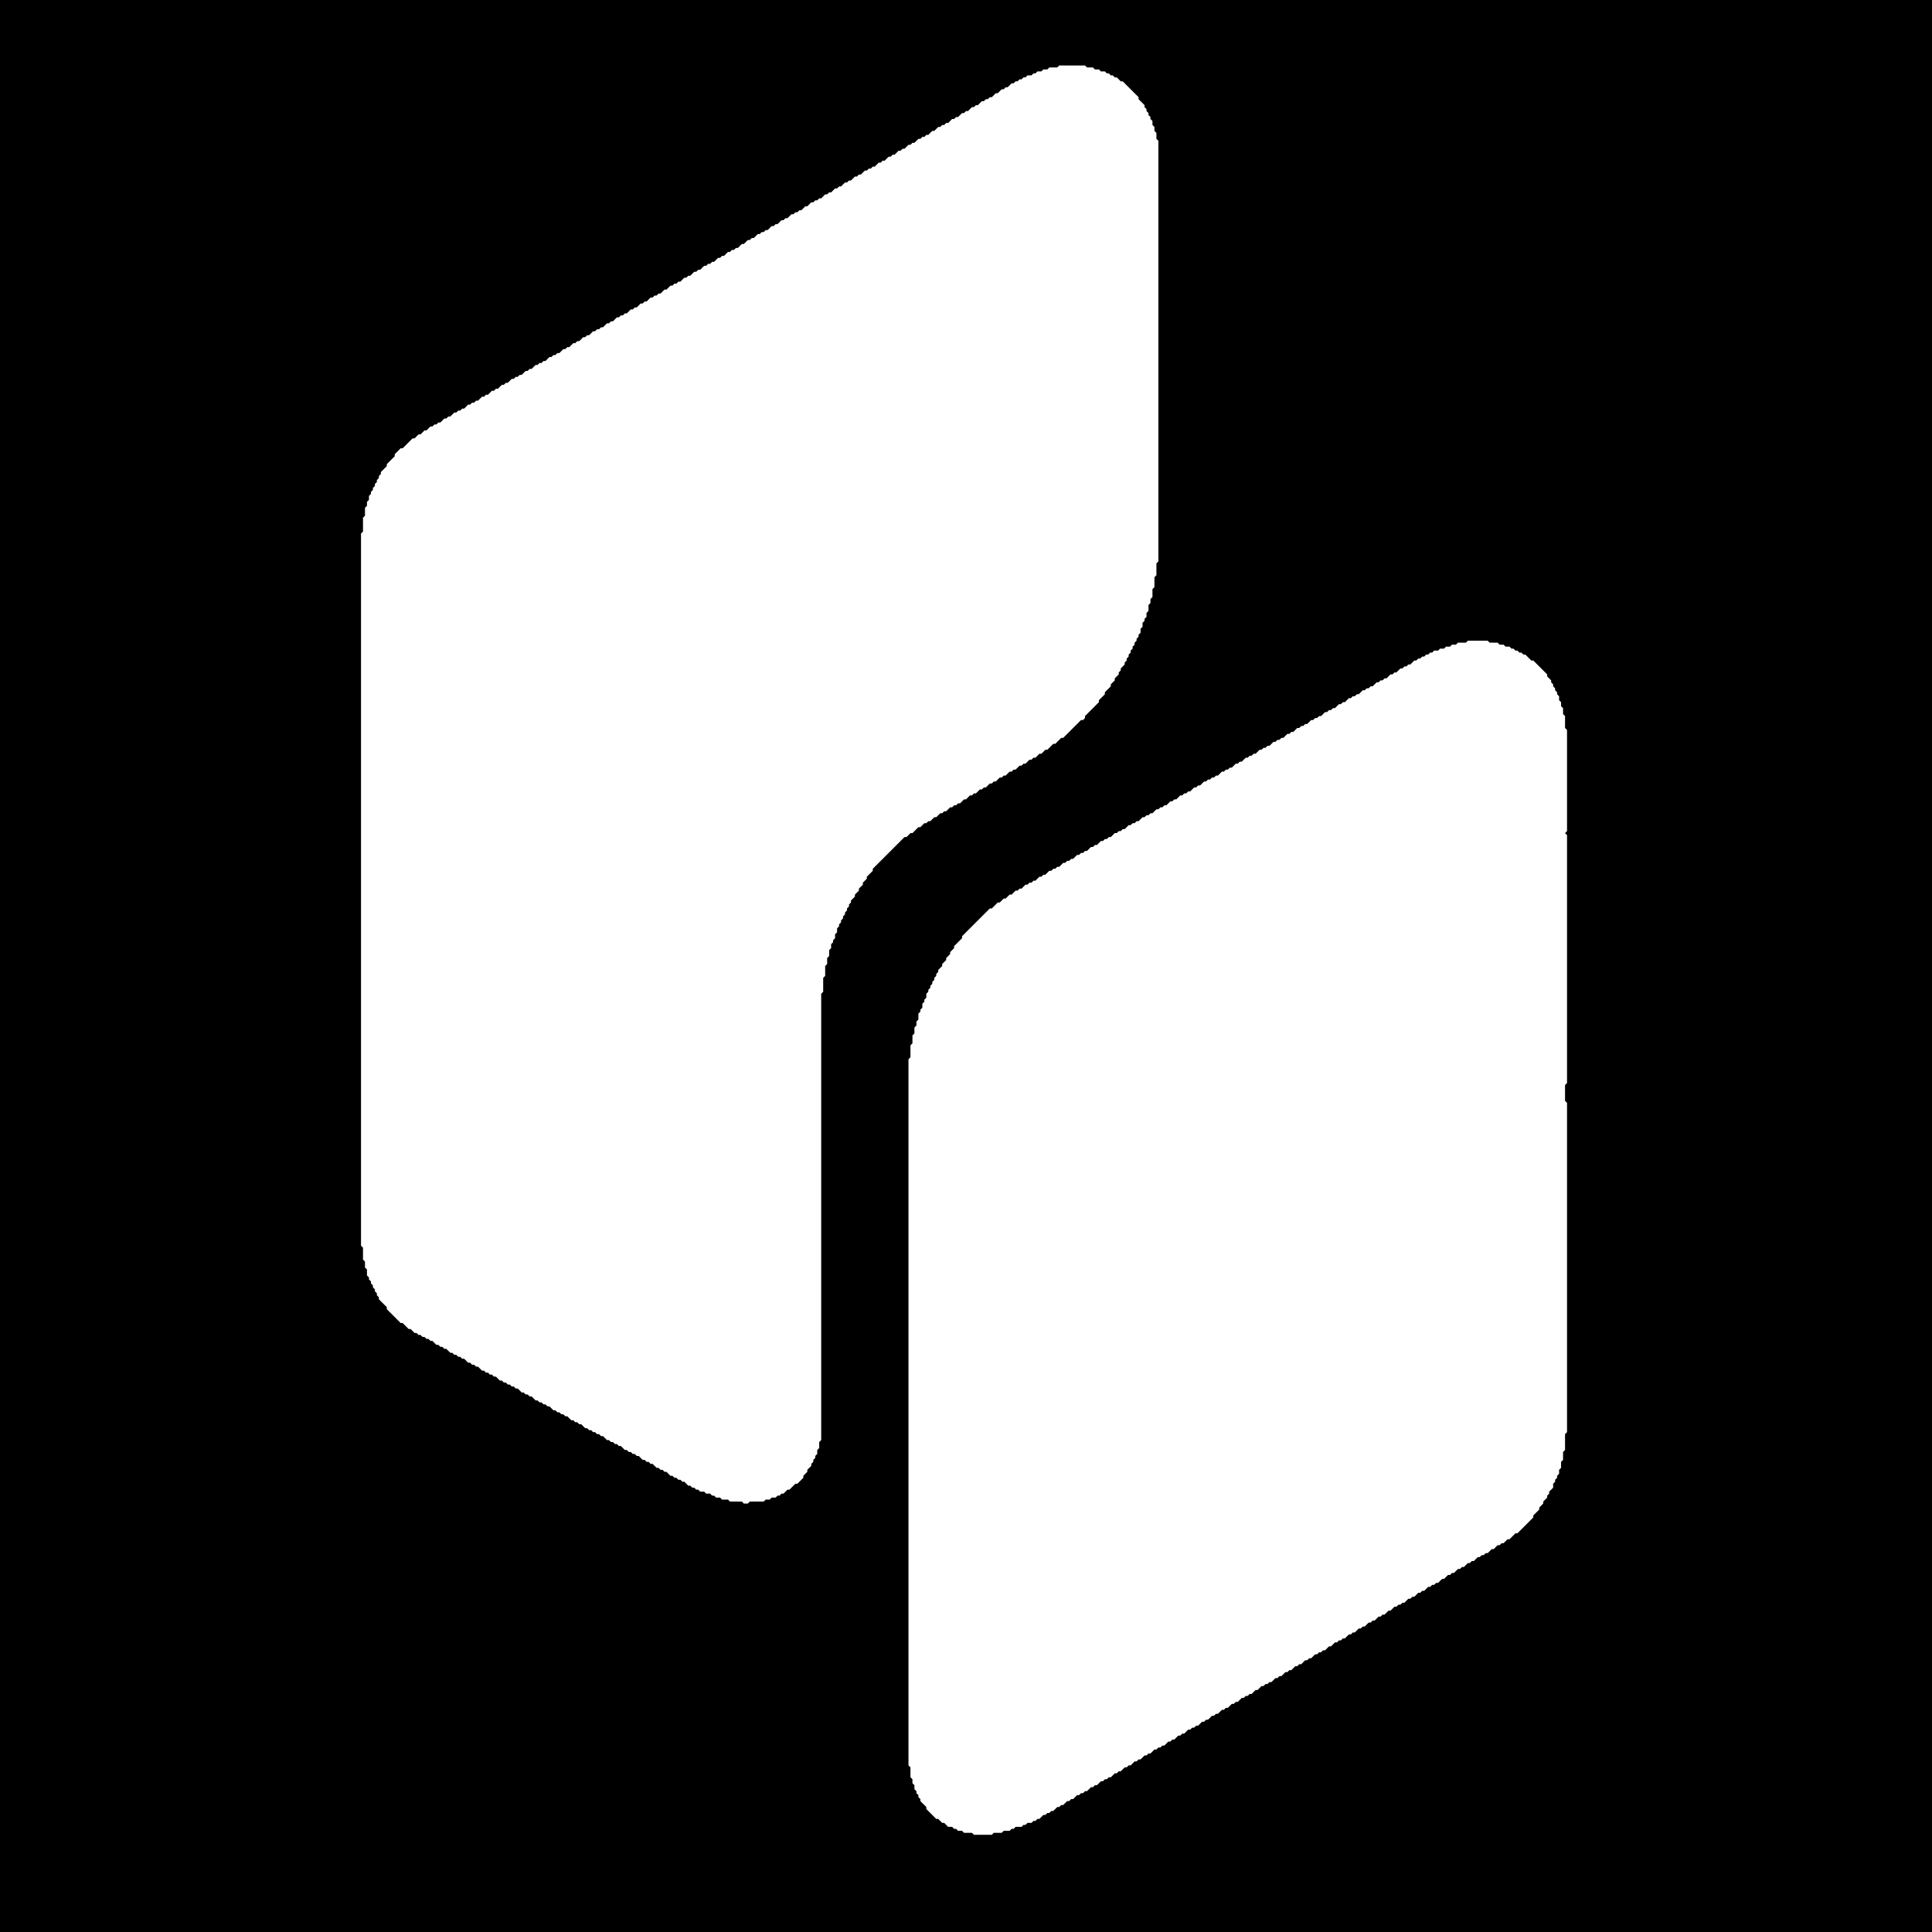
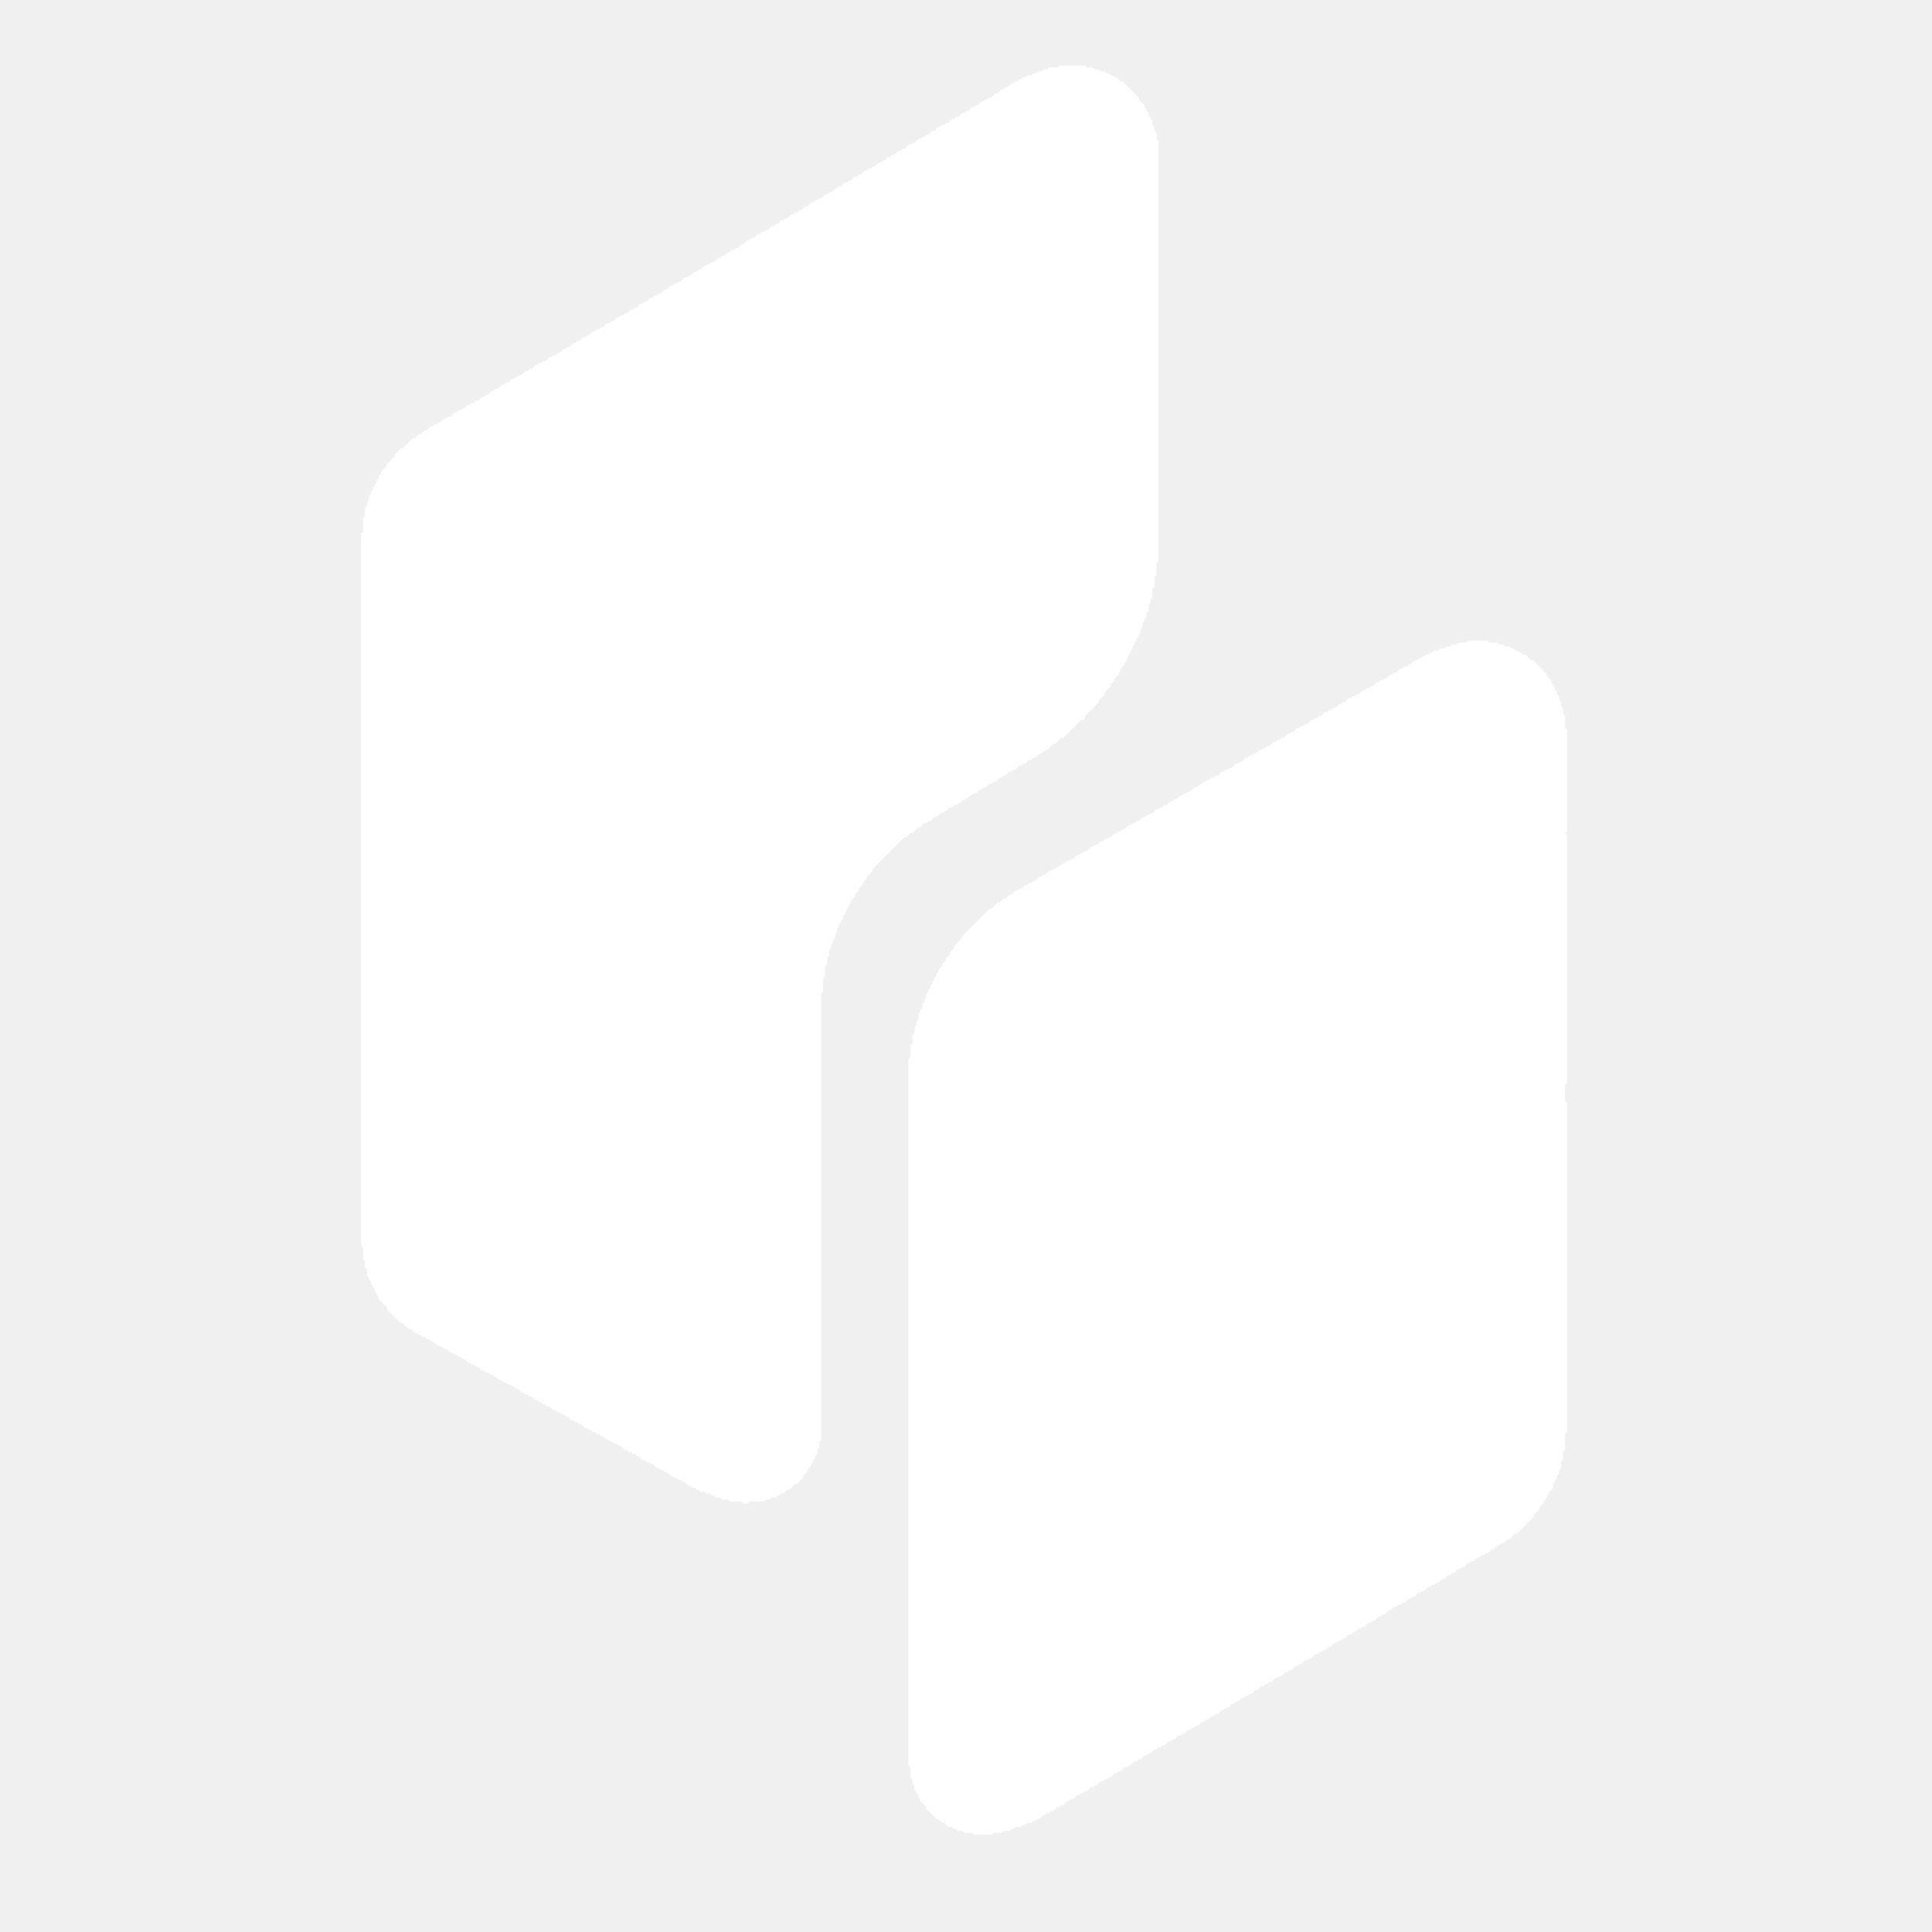
<svg xmlns="http://www.w3.org/2000/svg" width="1254" height="1254" viewBox="140 140 974 974" version="1.1">
-   <rect width="1254" height="1254" fill="#000000" />
  <path d="M 674 173 L 673 174 L 672 174 L 671 174 L 670 174 L 669 174 L 668 175 L 667 175 L 666 175 L 665 176 L 664 176 L 663 176 L 662 177 L 661 177 L 660 178 L 659 178 L 658 178 L 657 179 L 656 179 L 655 180 L 654 180 L 653 181 L 652 181 L 651 182 L 650 182 L 649 183 L 648 184 L 647 184 L 646 185 L 645 185 L 644 186 L 643 187 L 642 187 L 641 188 L 640 189 L 639 189 L 638 190 L 637 190 L 636 191 L 635 191 L 634 192 L 633 193 L 632 193 L 631 194 L 630 194 L 629 195 L 628 196 L 627 196 L 626 197 L 625 197 L 624 198 L 623 199 L 622 199 L 621 200 L 620 200 L 619 201 L 618 202 L 617 202 L 616 203 L 615 203 L 614 204 L 613 204 L 612 205 L 611 206 L 610 206 L 609 207 L 608 208 L 607 208 L 606 209 L 605 209 L 604 210 L 603 210 L 602 211 L 601 212 L 600 212 L 599 213 L 598 213 L 597 214 L 596 215 L 595 215 L 594 216 L 593 216 L 592 217 L 591 218 L 590 218 L 589 219 L 588 219 L 587 220 L 586 221 L 585 221 L 584 222 L 583 222 L 582 223 L 581 224 L 580 224 L 579 225 L 578 225 L 577 226 L 576 226 L 575 227 L 574 228 L 573 228 L 572 229 L 571 229 L 570 230 L 569 231 L 568 231 L 567 232 L 566 232 L 565 233 L 564 234 L 563 234 L 562 235 L 561 235 L 560 236 L 559 237 L 558 237 L 557 238 L 556 238 L 555 239 L 554 240 L 553 240 L 552 241 L 551 241 L 550 242 L 549 242 L 548 243 L 547 244 L 546 244 L 545 245 L 544 246 L 543 246 L 542 247 L 541 247 L 540 248 L 539 248 L 538 249 L 537 250 L 536 250 L 535 251 L 534 251 L 533 252 L 532 253 L 531 253 L 530 254 L 529 254 L 528 255 L 527 256 L 526 256 L 525 257 L 524 257 L 523 258 L 522 258 L 521 259 L 520 260 L 519 260 L 518 261 L 517 261 L 516 262 L 515 263 L 514 263 L 513 264 L 512 265 L 511 265 L 510 266 L 509 266 L 508 267 L 507 267 L 506 268 L 505 269 L 504 269 L 503 270 L 502 270 L 501 271 L 500 272 L 499 272 L 498 273 L 497 273 L 496 274 L 495 274 L 494 275 L 493 276 L 492 276 L 491 277 L 490 277 L 489 278 L 488 279 L 487 279 L 486 280 L 485 280 L 484 281 L 483 282 L 482 282 L 481 283 L 480 283 L 479 284 L 478 284 L 477 285 L 476 286 L 475 286 L 474 287 L 473 288 L 472 288 L 471 289 L 470 289 L 469 290 L 468 290 L 467 291 L 466 292 L 465 292 L 464 293 L 463 293 L 462 294 L 461 295 L 460 295 L 459 296 L 458 296 L 457 297 L 456 298 L 455 298 L 454 299 L 453 299 L 452 300 L 451 300 L 450 301 L 449 302 L 448 302 L 447 303 L 446 303 L 445 304 L 444 305 L 443 305 L 442 306 L 441 306 L 440 307 L 439 307 L 438 308 L 437 309 L 436 309 L 435 310 L 434 310 L 433 311 L 432 312 L 431 312 L 430 313 L 429 313 L 428 314 L 427 315 L 426 315 L 425 316 L 424 316 L 423 317 L 422 318 L 421 318 L 420 319 L 419 319 L 418 320 L 417 320 L 416 321 L 415 322 L 414 322 L 413 323 L 412 323 L 411 324 L 410 324 L 409 325 L 408 326 L 407 326 L 406 327 L 405 327 L 404 328 L 403 329 L 402 329 L 401 330 L 400 330 L 399 331 L 398 331 L 397 332 L 396 333 L 395 333 L 394 334 L 393 334 L 392 335 L 391 336 L 390 336 L 389 337 L 388 337 L 387 338 L 386 339 L 385 339 L 384 340 L 383 340 L 382 341 L 381 342 L 380 342 L 379 343 L 378 343 L 377 344 L 376 344 L 375 345 L 374 346 L 373 346 L 372 347 L 371 347 L 370 348 L 369 348 L 368 349 L 367 350 L 366 350 L 365 351 L 364 351 L 363 352 L 362 353 L 361 353 L 360 354 L 359 354 L 358 355 L 357 355 L 356 356 L 355 357 L 354 357 L 353 358 L 352 359 L 351 359 L 350 360 L 349 361 L 348 361 L 347 362 L 346 363 L 345 364 L 344 365 L 343 366 L 342 366 L 341 367 L 340 368 L 339 369 L 339 370 L 338 371 L 337 372 L 336 373 L 335 374 L 335 375 L 334 376 L 333 377 L 332 378 L 332 379 L 331 380 L 331 381 L 330 382 L 330 383 L 329 384 L 329 385 L 328 386 L 328 387 L 327 388 L 327 389 L 326 390 L 326 391 L 326 392 L 325 393 L 325 394 L 325 395 L 324 396 L 324 397 L 324 398 L 324 399 L 324 400 L 323 401 L 323 402 L 323 403 L 323 404 L 323 405 L 323 406 L 323 407 L 323 408 L 322 409 L 322 410 L 322 411 L 322 412 L 322 413 L 322 414 L 322 415 L 322 416 L 322 417 L 322 418 L 322 419 L 322 420 L 322 421 L 322 422 L 322 423 L 322 424 L 322 425 L 322 426 L 322 427 L 322 428 L 322 429 L 322 430 L 322 431 L 322 432 L 322 433 L 322 434 L 322 435 L 322 436 L 322 437 L 322 438 L 322 439 L 322 440 L 322 441 L 322 442 L 322 443 L 322 444 L 322 445 L 322 446 L 322 447 L 322 448 L 322 449 L 322 450 L 322 451 L 322 452 L 322 453 L 322 454 L 322 455 L 322 456 L 322 457 L 322 458 L 322 459 L 322 460 L 322 461 L 322 462 L 322 463 L 322 464 L 322 465 L 322 466 L 322 467 L 322 468 L 322 469 L 322 470 L 322 471 L 322 472 L 322 473 L 322 474 L 322 475 L 322 476 L 322 477 L 322 478 L 322 479 L 322 480 L 322 481 L 322 482 L 322 483 L 322 484 L 322 485 L 322 486 L 322 487 L 322 488 L 322 489 L 322 490 L 322 491 L 322 492 L 322 493 L 322 494 L 322 495 L 322 496 L 322 497 L 322 498 L 322 499 L 322 500 L 322 501 L 322 502 L 322 503 L 322 504 L 322 505 L 322 506 L 322 507 L 322 508 L 322 509 L 322 510 L 322 511 L 322 512 L 322 513 L 322 514 L 322 515 L 322 516 L 322 517 L 322 518 L 322 519 L 322 520 L 322 521 L 322 522 L 322 523 L 322 524 L 322 525 L 322 526 L 322 527 L 322 528 L 322 529 L 322 530 L 322 531 L 322 532 L 322 533 L 322 534 L 322 535 L 322 536 L 322 537 L 322 538 L 322 539 L 322 540 L 322 541 L 322 542 L 322 543 L 322 544 L 322 545 L 322 546 L 322 547 L 322 548 L 322 549 L 322 550 L 322 551 L 322 552 L 322 553 L 322 554 L 322 555 L 322 556 L 322 557 L 322 558 L 322 559 L 322 560 L 322 561 L 322 562 L 322 563 L 322 564 L 322 565 L 322 566 L 322 567 L 322 568 L 322 569 L 322 570 L 322 571 L 322 572 L 322 573 L 322 574 L 322 575 L 322 576 L 322 577 L 322 578 L 322 579 L 322 580 L 322 581 L 322 582 L 322 583 L 322 584 L 322 585 L 322 586 L 322 587 L 322 588 L 322 589 L 322 590 L 322 591 L 322 592 L 322 593 L 322 594 L 322 595 L 322 596 L 322 597 L 322 598 L 322 599 L 322 600 L 322 601 L 322 602 L 322 603 L 322 604 L 322 605 L 322 606 L 322 607 L 322 608 L 322 609 L 322 610 L 322 611 L 322 612 L 322 613 L 322 614 L 322 615 L 322 616 L 322 617 L 322 618 L 322 619 L 322 620 L 322 621 L 322 622 L 322 623 L 322 624 L 322 625 L 322 626 L 322 627 L 322 628 L 322 629 L 322 630 L 322 631 L 322 632 L 322 633 L 322 634 L 322 635 L 322 636 L 322 637 L 322 638 L 322 639 L 322 640 L 322 641 L 322 642 L 322 643 L 322 644 L 322 645 L 322 646 L 322 647 L 322 648 L 322 649 L 322 650 L 322 651 L 322 652 L 322 653 L 322 654 L 322 655 L 322 656 L 322 657 L 322 658 L 322 659 L 322 660 L 322 661 L 322 662 L 322 663 L 322 664 L 322 665 L 322 666 L 322 667 L 322 668 L 322 669 L 322 670 L 322 671 L 322 672 L 322 673 L 322 674 L 322 675 L 322 676 L 322 677 L 322 678 L 322 679 L 322 680 L 322 681 L 322 682 L 322 683 L 322 684 L 322 685 L 322 686 L 322 687 L 322 688 L 322 689 L 322 690 L 322 691 L 322 692 L 322 693 L 322 694 L 322 695 L 322 696 L 322 697 L 322 698 L 322 699 L 322 700 L 322 701 L 322 702 L 322 703 L 322 704 L 322 705 L 322 706 L 322 707 L 322 708 L 322 709 L 322 710 L 322 711 L 322 712 L 322 713 L 322 714 L 322 715 L 322 716 L 322 717 L 322 718 L 322 719 L 322 720 L 322 721 L 322 722 L 322 723 L 322 724 L 322 725 L 322 726 L 322 727 L 322 728 L 322 729 L 322 730 L 322 731 L 322 732 L 322 733 L 322 734 L 322 735 L 322 736 L 322 737 L 322 738 L 322 739 L 322 740 L 322 741 L 322 742 L 322 743 L 322 744 L 322 745 L 322 746 L 322 747 L 322 748 L 322 749 L 322 750 L 322 751 L 322 752 L 322 753 L 322 754 L 322 755 L 322 756 L 322 757 L 322 758 L 322 759 L 322 760 L 322 761 L 322 762 L 322 763 L 322 764 L 322 765 L 322 766 L 322 767 L 322 768 L 323 769 L 323 770 L 323 771 L 323 772 L 323 773 L 323 774 L 323 775 L 324 776 L 324 777 L 324 778 L 324 779 L 325 780 L 325 781 L 325 782 L 325 783 L 326 784 L 326 785 L 327 786 L 327 787 L 328 788 L 328 789 L 329 790 L 329 791 L 330 792 L 330 793 L 331 794 L 331 795 L 332 796 L 333 797 L 334 798 L 335 799 L 335 800 L 336 801 L 337 802 L 338 803 L 339 804 L 340 805 L 341 806 L 342 807 L 343 807 L 344 808 L 345 809 L 346 810 L 347 810 L 348 811 L 349 812 L 350 812 L 351 813 L 352 813 L 353 814 L 354 814 L 355 815 L 356 815 L 357 816 L 358 816 L 359 817 L 360 818 L 361 818 L 362 819 L 363 819 L 364 820 L 365 820 L 366 821 L 367 822 L 368 822 L 369 823 L 370 823 L 371 824 L 372 824 L 373 825 L 374 825 L 375 826 L 376 827 L 377 827 L 378 828 L 379 828 L 380 829 L 381 829 L 382 830 L 383 831 L 384 831 L 385 832 L 386 832 L 387 833 L 388 833 L 389 834 L 390 834 L 391 835 L 392 836 L 393 836 L 394 837 L 395 837 L 396 838 L 397 838 L 398 839 L 399 839 L 400 840 L 401 840 L 402 841 L 403 842 L 404 842 L 405 843 L 406 843 L 407 844 L 408 844 L 409 845 L 410 846 L 411 846 L 412 847 L 413 847 L 414 848 L 415 848 L 416 849 L 417 849 L 418 850 L 419 851 L 420 851 L 421 852 L 422 852 L 423 853 L 424 853 L 425 854 L 426 854 L 427 855 L 428 856 L 429 856 L 430 857 L 431 857 L 432 858 L 433 858 L 434 859 L 435 860 L 436 860 L 437 861 L 438 861 L 439 862 L 440 862 L 441 863 L 442 863 L 443 864 L 444 864 L 445 865 L 446 866 L 447 866 L 448 867 L 449 867 L 450 868 L 451 868 L 452 869 L 453 869 L 454 870 L 455 871 L 456 871 L 457 872 L 458 872 L 459 873 L 460 873 L 461 874 L 462 874 L 463 875 L 464 876 L 465 876 L 466 877 L 467 877 L 468 878 L 469 878 L 470 879 L 471 880 L 472 880 L 473 881 L 474 881 L 475 882 L 476 882 L 477 883 L 478 884 L 479 884 L 480 885 L 481 885 L 482 886 L 483 886 L 484 887 L 485 887 L 486 888 L 487 889 L 488 889 L 489 890 L 490 890 L 491 891 L 492 891 L 493 892 L 494 892 L 495 892 L 496 893 L 497 893 L 498 893 L 499 894 L 500 894 L 501 895 L 502 895 L 503 895 L 504 896 L 505 896 L 506 896 L 507 896 L 508 897 L 509 897 L 510 897 L 511 897 L 512 897 L 513 897 L 514 897 L 515 898 L 516 898 L 517 898 L 518 897 L 519 897 L 520 897 L 521 897 L 522 897 L 523 897 L 524 897 L 525 897 L 526 896 L 527 896 L 528 896 L 529 895 L 530 895 L 531 895 L 532 894 L 533 894 L 534 893 L 535 893 L 536 892 L 537 891 L 538 891 L 539 890 L 540 889 L 541 888 L 542 888 L 543 887 L 544 886 L 545 885 L 545 884 L 546 883 L 547 882 L 547 881 L 548 880 L 549 879 L 549 878 L 550 877 L 550 876 L 551 875 L 551 874 L 552 873 L 552 872 L 552 871 L 553 870 L 553 869 L 553 868 L 553 867 L 554 866 L 554 865 L 554 864 L 554 863 L 554 862 L 554 861 L 554 860 L 554 859 L 554 858 L 554 857 L 554 856 L 554 855 L 554 854 L 554 853 L 554 852 L 554 851 L 554 850 L 554 849 L 554 848 L 554 847 L 554 846 L 554 845 L 554 844 L 554 843 L 554 842 L 554 841 L 554 840 L 554 839 L 554 838 L 554 837 L 554 836 L 554 835 L 554 834 L 554 833 L 554 832 L 554 831 L 554 830 L 554 829 L 554 828 L 554 827 L 554 826 L 554 825 L 554 824 L 554 823 L 554 822 L 554 821 L 554 820 L 554 819 L 554 818 L 554 817 L 554 816 L 554 815 L 554 814 L 554 813 L 554 812 L 554 811 L 554 810 L 554 809 L 554 808 L 554 807 L 554 806 L 554 805 L 554 804 L 554 803 L 554 802 L 554 801 L 554 800 L 554 799 L 554 798 L 554 797 L 554 796 L 554 795 L 554 794 L 554 793 L 554 792 L 554 791 L 554 790 L 554 789 L 554 788 L 554 787 L 554 786 L 554 785 L 554 784 L 554 783 L 554 782 L 554 781 L 554 780 L 554 779 L 554 778 L 554 777 L 554 776 L 554 775 L 554 774 L 554 773 L 554 772 L 554 771 L 554 770 L 554 769 L 554 768 L 554 767 L 554 766 L 554 765 L 554 764 L 554 763 L 554 762 L 554 761 L 554 760 L 554 759 L 554 758 L 554 757 L 554 756 L 554 755 L 554 754 L 554 753 L 554 752 L 554 751 L 554 750 L 554 749 L 554 748 L 554 747 L 554 746 L 554 745 L 554 744 L 554 743 L 554 742 L 554 741 L 554 740 L 554 739 L 554 738 L 554 737 L 554 736 L 554 735 L 554 734 L 554 733 L 554 732 L 554 731 L 554 730 L 554 729 L 554 728 L 554 727 L 554 726 L 554 725 L 554 724 L 554 723 L 554 722 L 554 721 L 554 720 L 554 719 L 554 718 L 554 717 L 554 716 L 554 715 L 554 714 L 554 713 L 554 712 L 554 711 L 554 710 L 554 709 L 554 708 L 554 707 L 554 706 L 554 705 L 554 704 L 554 703 L 554 702 L 554 701 L 554 700 L 554 699 L 554 698 L 554 697 L 554 696 L 554 695 L 554 694 L 554 693 L 554 692 L 554 691 L 554 690 L 554 689 L 554 688 L 554 687 L 554 686 L 554 685 L 554 684 L 554 683 L 554 682 L 554 681 L 554 680 L 554 679 L 554 678 L 554 677 L 554 676 L 554 675 L 554 674 L 554 673 L 554 672 L 554 671 L 554 670 L 554 669 L 554 668 L 554 667 L 554 666 L 554 665 L 554 664 L 554 663 L 554 662 L 554 661 L 554 660 L 554 659 L 554 658 L 554 657 L 554 656 L 554 655 L 554 654 L 554 653 L 554 652 L 554 651 L 554 650 L 554 649 L 554 648 L 554 647 L 554 646 L 554 645 L 554 644 L 554 643 L 554 642 L 554 641 L 555 640 L 555 639 L 555 638 L 555 637 L 555 636 L 555 635 L 555 634 L 555 633 L 556 632 L 556 631 L 556 630 L 556 629 L 556 628 L 556 627 L 557 626 L 557 625 L 557 624 L 557 623 L 558 622 L 558 621 L 558 620 L 558 619 L 559 618 L 559 617 L 559 616 L 560 615 L 560 614 L 561 613 L 561 612 L 561 611 L 562 610 L 562 609 L 562 608 L 563 607 L 563 606 L 564 605 L 564 604 L 565 603 L 565 602 L 566 601 L 566 600 L 567 599 L 567 598 L 568 597 L 568 596 L 569 595 L 569 594 L 570 593 L 571 592 L 571 591 L 572 590 L 573 589 L 573 588 L 574 587 L 575 586 L 575 585 L 576 584 L 577 583 L 577 582 L 578 581 L 579 580 L 580 579 L 580 578 L 581 577 L 582 576 L 583 575 L 584 574 L 585 573 L 586 572 L 587 571 L 588 570 L 589 569 L 590 568 L 591 567 L 592 566 L 593 565 L 594 564 L 595 563 L 596 562 L 597 562 L 598 561 L 599 560 L 600 560 L 601 559 L 602 558 L 603 557 L 604 557 L 605 556 L 606 555 L 607 555 L 608 554 L 609 554 L 610 553 L 611 552 L 612 552 L 613 551 L 614 550 L 615 550 L 616 549 L 617 549 L 618 548 L 619 547 L 620 547 L 621 546 L 622 546 L 623 545 L 624 545 L 625 544 L 626 543 L 627 543 L 628 542 L 629 541 L 630 541 L 631 540 L 632 540 L 633 539 L 634 538 L 635 538 L 636 537 L 637 537 L 638 536 L 639 535 L 640 535 L 641 534 L 642 534 L 643 533 L 644 532 L 645 532 L 646 531 L 647 531 L 648 530 L 649 529 L 650 529 L 651 528 L 652 528 L 653 527 L 654 526 L 655 526 L 656 525 L 657 525 L 658 524 L 659 523 L 660 523 L 661 522 L 662 522 L 663 521 L 664 520 L 665 520 L 666 519 L 667 518 L 668 518 L 669 517 L 670 516 L 671 515 L 672 515 L 673 514 L 674 513 L 675 512 L 676 512 L 677 511 L 678 510 L 679 509 L 680 508 L 681 507 L 682 506 L 683 505 L 684 504 L 685 503 L 686 503 L 687 502 L 687 501 L 688 500 L 689 499 L 690 498 L 691 497 L 692 496 L 693 495 L 694 494 L 694 493 L 695 492 L 696 491 L 697 490 L 697 489 L 698 488 L 699 487 L 700 486 L 700 485 L 701 484 L 702 483 L 702 482 L 703 481 L 704 480 L 704 479 L 705 478 L 705 477 L 706 476 L 707 475 L 707 474 L 708 473 L 708 472 L 709 471 L 709 470 L 710 469 L 710 468 L 711 467 L 711 466 L 712 465 L 712 464 L 713 463 L 713 462 L 714 461 L 714 460 L 715 459 L 715 458 L 715 457 L 716 456 L 716 455 L 716 454 L 717 453 L 717 452 L 718 451 L 718 450 L 718 449 L 719 448 L 719 447 L 719 446 L 719 445 L 720 444 L 720 443 L 720 442 L 721 441 L 721 440 L 721 439 L 721 438 L 721 437 L 722 436 L 722 435 L 722 434 L 722 433 L 722 432 L 722 431 L 723 430 L 723 429 L 723 428 L 723 427 L 723 426 L 723 425 L 723 424 L 724 423 L 724 422 L 724 421 L 724 420 L 724 419 L 724 418 L 724 417 L 724 416 L 724 415 L 724 414 L 724 413 L 724 412 L 724 411 L 724 410 L 724 409 L 724 408 L 724 407 L 724 406 L 724 405 L 724 404 L 724 403 L 724 402 L 724 401 L 724 400 L 724 399 L 724 398 L 724 397 L 724 396 L 724 395 L 724 394 L 724 393 L 724 392 L 724 391 L 724 390 L 724 389 L 724 388 L 724 387 L 724 386 L 724 385 L 724 384 L 724 383 L 724 382 L 724 381 L 724 380 L 724 379 L 724 378 L 724 377 L 724 376 L 724 375 L 724 374 L 724 373 L 724 372 L 724 371 L 724 370 L 724 369 L 724 368 L 724 367 L 724 366 L 724 365 L 724 364 L 724 363 L 724 362 L 724 361 L 724 360 L 724 359 L 724 358 L 724 357 L 724 356 L 724 355 L 724 354 L 724 353 L 724 352 L 724 351 L 724 350 L 724 349 L 724 348 L 724 347 L 724 346 L 724 345 L 724 344 L 724 343 L 724 342 L 724 341 L 724 340 L 724 339 L 724 338 L 724 337 L 724 336 L 724 335 L 724 334 L 724 333 L 724 332 L 724 331 L 724 330 L 724 329 L 724 328 L 724 327 L 724 326 L 724 325 L 724 324 L 724 323 L 724 322 L 724 321 L 724 320 L 724 319 L 724 318 L 724 317 L 724 316 L 724 315 L 724 314 L 724 313 L 724 312 L 724 311 L 724 310 L 724 309 L 724 308 L 724 307 L 724 306 L 724 305 L 724 304 L 724 303 L 724 302 L 724 301 L 724 300 L 724 299 L 724 298 L 724 297 L 724 296 L 724 295 L 724 294 L 724 293 L 724 292 L 724 291 L 724 290 L 724 289 L 724 288 L 724 287 L 724 286 L 724 285 L 724 284 L 724 283 L 724 282 L 724 281 L 724 280 L 724 279 L 724 278 L 724 277 L 724 276 L 724 275 L 724 274 L 724 273 L 724 272 L 724 271 L 724 270 L 724 269 L 724 268 L 724 267 L 724 266 L 724 265 L 724 264 L 724 263 L 724 262 L 724 261 L 724 260 L 724 259 L 724 258 L 724 257 L 724 256 L 724 255 L 724 254 L 724 253 L 724 252 L 724 251 L 724 250 L 724 249 L 724 248 L 724 247 L 724 246 L 724 245 L 724 244 L 724 243 L 724 242 L 724 241 L 724 240 L 724 239 L 724 238 L 724 237 L 724 236 L 724 235 L 724 234 L 724 233 L 724 232 L 724 231 L 724 230 L 724 229 L 724 228 L 724 227 L 724 226 L 724 225 L 724 224 L 724 223 L 724 222 L 724 221 L 724 220 L 724 219 L 724 218 L 724 217 L 724 216 L 724 215 L 724 214 L 724 213 L 724 212 L 724 211 L 723 210 L 723 209 L 723 208 L 723 207 L 722 206 L 722 205 L 722 204 L 721 203 L 721 202 L 721 201 L 720 200 L 720 199 L 719 198 L 719 197 L 718 196 L 718 195 L 717 194 L 717 193 L 716 192 L 715 191 L 714 190 L 714 189 L 713 188 L 712 187 L 711 186 L 710 185 L 709 184 L 708 183 L 707 182 L 706 181 L 705 181 L 704 180 L 703 179 L 702 179 L 701 178 L 700 178 L 699 177 L 698 177 L 697 176 L 696 176 L 695 176 L 694 175 L 693 175 L 692 175 L 691 174 L 690 174 L 689 174 L 688 174 L 687 173 L 686 173 L 685 173 L 684 173 L 683 173 L 682 173 L 681 173 L 680 173 L 679 173 L 678 173 L 677 173 L 676 173 L 675 173 Z" fill="#FFFFFF" />
  <path d="M 880 463 L 879 464 L 878 464 L 877 464 L 876 464 L 875 464 L 874 465 L 873 465 L 872 465 L 871 466 L 870 466 L 869 466 L 868 467 L 867 467 L 866 467 L 865 468 L 864 468 L 863 468 L 862 469 L 861 469 L 860 470 L 859 470 L 858 471 L 857 471 L 856 472 L 855 472 L 854 473 L 853 473 L 852 474 L 851 475 L 850 475 L 849 476 L 848 476 L 847 477 L 846 477 L 845 478 L 844 479 L 843 479 L 842 480 L 841 480 L 840 481 L 839 482 L 838 482 L 837 483 L 836 483 L 835 484 L 834 484 L 833 485 L 832 486 L 831 486 L 830 487 L 829 487 L 828 488 L 827 488 L 826 489 L 825 490 L 824 490 L 823 491 L 822 491 L 821 492 L 820 492 L 819 493 L 818 494 L 817 494 L 816 495 L 815 495 L 814 496 L 813 497 L 812 497 L 811 498 L 810 498 L 809 499 L 808 499 L 807 500 L 806 501 L 805 501 L 804 502 L 803 502 L 802 503 L 801 503 L 800 504 L 799 505 L 798 505 L 797 506 L 796 506 L 795 507 L 794 507 L 793 508 L 792 509 L 791 509 L 790 510 L 789 510 L 788 511 L 787 512 L 786 512 L 785 513 L 784 513 L 783 514 L 782 514 L 781 515 L 780 516 L 779 516 L 778 517 L 777 517 L 776 518 L 775 518 L 774 519 L 773 520 L 772 520 L 771 521 L 770 521 L 769 522 L 768 522 L 767 523 L 766 524 L 765 524 L 764 525 L 763 525 L 762 526 L 761 527 L 760 527 L 759 528 L 758 528 L 757 529 L 756 529 L 755 530 L 754 531 L 753 531 L 752 532 L 751 532 L 750 533 L 749 533 L 748 534 L 747 534 L 746 535 L 745 536 L 744 536 L 743 537 L 742 537 L 741 538 L 740 539 L 739 539 L 738 540 L 737 540 L 736 541 L 735 541 L 734 542 L 733 543 L 732 543 L 731 544 L 730 544 L 729 545 L 728 546 L 727 546 L 726 547 L 725 547 L 724 548 L 723 548 L 722 549 L 721 550 L 720 550 L 719 551 L 718 551 L 717 552 L 716 552 L 715 553 L 714 554 L 713 554 L 712 555 L 711 555 L 710 556 L 709 556 L 708 557 L 707 558 L 706 558 L 705 559 L 704 559 L 703 560 L 702 560 L 701 561 L 700 562 L 699 562 L 698 563 L 697 563 L 696 564 L 695 564 L 694 565 L 693 566 L 692 566 L 691 567 L 690 567 L 689 568 L 688 569 L 687 569 L 686 570 L 685 570 L 684 571 L 683 571 L 682 572 L 681 573 L 680 573 L 679 574 L 678 574 L 677 575 L 676 575 L 675 576 L 674 577 L 673 577 L 672 578 L 671 578 L 670 579 L 669 579 L 668 580 L 667 581 L 666 581 L 665 582 L 664 582 L 663 583 L 662 584 L 661 584 L 660 585 L 659 585 L 658 586 L 657 586 L 656 587 L 655 588 L 654 588 L 653 589 L 652 589 L 651 590 L 650 591 L 649 591 L 648 592 L 647 593 L 646 593 L 645 594 L 644 595 L 643 595 L 642 596 L 641 597 L 640 598 L 639 598 L 638 599 L 637 600 L 636 601 L 635 602 L 634 603 L 633 604 L 632 605 L 631 606 L 630 607 L 629 608 L 628 609 L 627 610 L 626 611 L 625 612 L 625 613 L 624 614 L 623 615 L 622 616 L 621 617 L 621 618 L 620 619 L 619 620 L 619 621 L 618 622 L 617 623 L 617 624 L 616 625 L 615 626 L 615 627 L 614 628 L 613 629 L 613 630 L 612 631 L 612 632 L 611 633 L 611 634 L 610 635 L 610 636 L 609 637 L 609 638 L 608 639 L 608 640 L 607 641 L 607 642 L 607 643 L 606 644 L 606 645 L 605 646 L 605 647 L 605 648 L 604 649 L 604 650 L 603 651 L 603 652 L 603 653 L 603 654 L 602 655 L 602 656 L 602 657 L 601 658 L 601 659 L 601 660 L 601 661 L 600 662 L 600 663 L 600 664 L 600 665 L 600 666 L 599 667 L 599 668 L 599 669 L 599 670 L 599 671 L 599 672 L 599 673 L 598 674 L 598 675 L 598 676 L 598 677 L 598 678 L 598 679 L 598 680 L 598 681 L 598 682 L 598 683 L 598 684 L 598 685 L 598 686 L 598 687 L 598 688 L 598 689 L 598 690 L 598 691 L 598 692 L 598 693 L 598 694 L 598 695 L 598 696 L 598 697 L 598 698 L 598 699 L 598 700 L 598 701 L 598 702 L 598 703 L 598 704 L 598 705 L 598 706 L 598 707 L 598 708 L 598 709 L 598 710 L 598 711 L 598 712 L 598 713 L 598 714 L 598 715 L 598 716 L 598 717 L 598 718 L 598 719 L 598 720 L 598 721 L 598 722 L 598 723 L 598 724 L 598 725 L 598 726 L 598 727 L 598 728 L 598 729 L 598 730 L 598 731 L 598 732 L 598 733 L 598 734 L 598 735 L 598 736 L 598 737 L 598 738 L 598 739 L 598 740 L 598 741 L 598 742 L 598 743 L 598 744 L 598 745 L 598 746 L 598 747 L 598 748 L 598 749 L 598 750 L 598 751 L 598 752 L 598 753 L 598 754 L 598 755 L 598 756 L 598 757 L 598 758 L 598 759 L 598 760 L 598 761 L 598 762 L 598 763 L 598 764 L 598 765 L 598 766 L 598 767 L 598 768 L 598 769 L 598 770 L 598 771 L 598 772 L 598 773 L 598 774 L 598 775 L 598 776 L 598 777 L 598 778 L 598 779 L 598 780 L 598 781 L 598 782 L 598 783 L 598 784 L 598 785 L 598 786 L 598 787 L 598 788 L 598 789 L 598 790 L 598 791 L 598 792 L 598 793 L 598 794 L 598 795 L 598 796 L 598 797 L 598 798 L 598 799 L 598 800 L 598 801 L 598 802 L 598 803 L 598 804 L 598 805 L 598 806 L 598 807 L 598 808 L 598 809 L 598 810 L 598 811 L 598 812 L 598 813 L 598 814 L 598 815 L 598 816 L 598 817 L 598 818 L 598 819 L 598 820 L 598 821 L 598 822 L 598 823 L 598 824 L 598 825 L 598 826 L 598 827 L 598 828 L 598 829 L 598 830 L 598 831 L 598 832 L 598 833 L 598 834 L 598 835 L 598 836 L 598 837 L 598 838 L 598 839 L 598 840 L 598 841 L 598 842 L 598 843 L 598 844 L 598 845 L 598 846 L 598 847 L 598 848 L 598 849 L 598 850 L 598 851 L 598 852 L 598 853 L 598 854 L 598 855 L 598 856 L 598 857 L 598 858 L 598 859 L 598 860 L 598 861 L 598 862 L 598 863 L 598 864 L 598 865 L 598 866 L 598 867 L 598 868 L 598 869 L 598 870 L 598 871 L 598 872 L 598 873 L 598 874 L 598 875 L 598 876 L 598 877 L 598 878 L 598 879 L 598 880 L 598 881 L 598 882 L 598 883 L 598 884 L 598 885 L 598 886 L 598 887 L 598 888 L 598 889 L 598 890 L 598 891 L 598 892 L 598 893 L 598 894 L 598 895 L 598 896 L 598 897 L 598 898 L 598 899 L 598 900 L 598 901 L 598 902 L 598 903 L 598 904 L 598 905 L 598 906 L 598 907 L 598 908 L 598 909 L 598 910 L 598 911 L 598 912 L 598 913 L 598 914 L 598 915 L 598 916 L 598 917 L 598 918 L 598 919 L 598 920 L 598 921 L 598 922 L 598 923 L 598 924 L 598 925 L 598 926 L 598 927 L 598 928 L 598 929 L 598 930 L 598 931 L 598 932 L 598 933 L 598 934 L 598 935 L 598 936 L 598 937 L 598 938 L 598 939 L 598 940 L 598 941 L 598 942 L 598 943 L 598 944 L 598 945 L 598 946 L 598 947 L 598 948 L 598 949 L 598 950 L 598 951 L 598 952 L 598 953 L 598 954 L 598 955 L 598 956 L 598 957 L 598 958 L 598 959 L 598 960 L 598 961 L 598 962 L 598 963 L 598 964 L 598 965 L 598 966 L 598 967 L 598 968 L 598 969 L 598 970 L 598 971 L 598 972 L 598 973 L 598 974 L 598 975 L 598 976 L 598 977 L 598 978 L 598 979 L 598 980 L 598 981 L 598 982 L 598 983 L 598 984 L 598 985 L 598 986 L 598 987 L 598 988 L 598 989 L 598 990 L 598 991 L 598 992 L 598 993 L 598 994 L 598 995 L 598 996 L 598 997 L 598 998 L 598 999 L 598 1000 L 598 1001 L 598 1002 L 598 1003 L 598 1004 L 598 1005 L 598 1006 L 598 1007 L 598 1008 L 598 1009 L 598 1010 L 598 1011 L 598 1012 L 598 1013 L 598 1014 L 598 1015 L 598 1016 L 598 1017 L 598 1018 L 598 1019 L 598 1020 L 598 1021 L 598 1022 L 598 1023 L 598 1024 L 598 1025 L 598 1026 L 598 1027 L 598 1028 L 598 1029 L 598 1030 L 599 1031 L 599 1032 L 599 1033 L 599 1034 L 599 1035 L 599 1036 L 600 1037 L 600 1038 L 600 1039 L 601 1040 L 601 1041 L 601 1042 L 602 1043 L 602 1044 L 603 1045 L 603 1046 L 604 1047 L 604 1048 L 605 1049 L 606 1050 L 607 1051 L 607 1052 L 608 1053 L 609 1054 L 610 1055 L 611 1056 L 612 1057 L 613 1057 L 614 1058 L 615 1059 L 616 1059 L 617 1060 L 618 1061 L 619 1061 L 620 1061 L 621 1062 L 622 1062 L 623 1063 L 624 1063 L 625 1063 L 626 1064 L 627 1064 L 628 1064 L 629 1064 L 630 1064 L 631 1065 L 632 1065 L 633 1065 L 634 1065 L 635 1065 L 636 1065 L 637 1065 L 638 1065 L 639 1065 L 640 1065 L 641 1064 L 642 1064 L 643 1064 L 644 1064 L 645 1064 L 646 1063 L 647 1063 L 648 1063 L 649 1063 L 650 1062 L 651 1062 L 652 1061 L 653 1061 L 654 1061 L 655 1061 L 656 1060 L 657 1060 L 658 1059 L 659 1059 L 660 1059 L 661 1058 L 662 1058 L 663 1057 L 664 1057 L 665 1056 L 666 1055 L 667 1055 L 668 1054 L 669 1054 L 670 1053 L 671 1053 L 672 1052 L 673 1051 L 674 1051 L 675 1050 L 676 1050 L 677 1049 L 678 1048 L 679 1048 L 680 1047 L 681 1047 L 682 1046 L 683 1045 L 684 1045 L 685 1044 L 686 1044 L 687 1043 L 688 1043 L 689 1042 L 690 1041 L 691 1041 L 692 1040 L 693 1040 L 694 1039 L 695 1038 L 696 1038 L 697 1037 L 698 1037 L 699 1036 L 700 1036 L 701 1035 L 702 1034 L 703 1034 L 704 1033 L 705 1033 L 706 1032 L 707 1031 L 708 1031 L 709 1030 L 710 1030 L 711 1029 L 712 1028 L 713 1028 L 714 1027 L 715 1027 L 716 1026 L 717 1025 L 718 1025 L 719 1024 L 720 1024 L 721 1023 L 722 1022 L 723 1022 L 724 1021 L 725 1021 L 726 1020 L 727 1020 L 728 1019 L 729 1018 L 730 1018 L 731 1017 L 732 1017 L 733 1016 L 734 1015 L 735 1015 L 736 1014 L 737 1014 L 738 1013 L 739 1012 L 740 1012 L 741 1011 L 742 1011 L 743 1010 L 744 1010 L 745 1009 L 746 1008 L 747 1008 L 748 1007 L 749 1007 L 750 1006 L 751 1005 L 752 1005 L 753 1004 L 754 1004 L 755 1003 L 756 1002 L 757 1002 L 758 1001 L 759 1001 L 760 1000 L 761 999 L 762 999 L 763 998 L 764 998 L 765 997 L 766 996 L 767 996 L 768 995 L 769 995 L 770 994 L 771 994 L 772 993 L 773 992 L 774 992 L 775 991 L 776 990 L 777 990 L 778 989 L 779 989 L 780 988 L 781 988 L 782 987 L 783 986 L 784 986 L 785 985 L 786 985 L 787 984 L 788 983 L 789 983 L 790 982 L 791 982 L 792 981 L 793 980 L 794 980 L 795 979 L 796 979 L 797 978 L 798 977 L 799 977 L 800 976 L 801 976 L 802 975 L 803 974 L 804 974 L 805 973 L 806 973 L 807 972 L 808 972 L 809 971 L 810 970 L 811 970 L 812 969 L 813 968 L 814 968 L 815 967 L 816 967 L 817 966 L 818 966 L 819 965 L 820 964 L 821 964 L 822 963 L 823 963 L 824 962 L 825 961 L 826 961 L 827 960 L 828 960 L 829 959 L 830 958 L 831 958 L 832 957 L 833 957 L 834 956 L 835 955 L 836 955 L 837 954 L 838 954 L 839 953 L 840 952 L 841 952 L 842 951 L 843 950 L 844 950 L 845 949 L 846 949 L 847 948 L 848 948 L 849 947 L 850 946 L 851 946 L 852 945 L 853 945 L 854 944 L 855 943 L 856 943 L 857 942 L 858 942 L 859 941 L 860 940 L 861 940 L 862 939 L 863 939 L 864 938 L 865 938 L 866 937 L 867 936 L 868 936 L 869 935 L 870 934 L 871 934 L 872 933 L 873 933 L 874 932 L 875 931 L 876 931 L 877 930 L 878 930 L 879 929 L 880 928 L 881 928 L 882 927 L 883 927 L 884 926 L 885 925 L 886 925 L 887 924 L 888 924 L 889 923 L 890 923 L 891 922 L 892 921 L 893 921 L 894 920 L 895 919 L 896 919 L 897 918 L 898 918 L 899 917 L 900 916 L 901 916 L 902 915 L 903 914 L 904 913 L 905 913 L 906 912 L 907 911 L 908 910 L 909 909 L 910 908 L 911 907 L 912 906 L 913 905 L 913 904 L 914 903 L 915 902 L 916 901 L 916 900 L 917 899 L 918 898 L 918 897 L 919 896 L 920 895 L 920 894 L 921 893 L 921 892 L 922 891 L 923 890 L 923 889 L 923 888 L 924 887 L 924 886 L 925 885 L 925 884 L 926 883 L 926 882 L 926 881 L 927 880 L 927 879 L 927 878 L 927 877 L 928 876 L 928 875 L 928 874 L 928 873 L 928 872 L 929 871 L 929 870 L 929 869 L 929 868 L 929 867 L 929 866 L 929 865 L 929 864 L 929 863 L 930 862 L 930 861 L 930 860 L 930 859 L 930 858 L 930 857 L 930 856 L 930 855 L 930 854 L 930 853 L 930 852 L 930 851 L 930 850 L 930 849 L 930 848 L 930 847 L 930 846 L 930 845 L 930 844 L 930 843 L 930 842 L 930 841 L 930 840 L 930 839 L 930 838 L 930 837 L 930 836 L 930 835 L 930 834 L 930 833 L 930 832 L 930 831 L 930 830 L 930 829 L 930 828 L 930 827 L 930 826 L 930 825 L 930 824 L 930 823 L 930 822 L 930 821 L 930 820 L 930 819 L 930 818 L 930 817 L 930 816 L 930 815 L 930 814 L 930 813 L 930 812 L 930 811 L 930 810 L 930 809 L 930 808 L 930 807 L 930 806 L 930 805 L 930 804 L 930 803 L 930 802 L 930 801 L 930 800 L 930 799 L 930 798 L 930 797 L 930 796 L 930 795 L 930 794 L 930 793 L 930 792 L 930 791 L 930 790 L 930 789 L 930 788 L 930 787 L 930 786 L 930 785 L 930 784 L 930 783 L 930 782 L 930 781 L 930 780 L 930 779 L 930 778 L 930 777 L 930 776 L 930 775 L 930 774 L 930 773 L 930 772 L 930 771 L 930 770 L 930 769 L 930 768 L 930 767 L 930 766 L 930 765 L 930 764 L 930 763 L 930 762 L 930 761 L 930 760 L 930 759 L 930 758 L 930 757 L 930 756 L 930 755 L 930 754 L 930 753 L 930 752 L 930 751 L 930 750 L 930 749 L 930 748 L 930 747 L 930 746 L 930 745 L 930 744 L 930 743 L 930 742 L 930 741 L 930 740 L 930 739 L 930 738 L 930 737 L 930 736 L 930 735 L 930 734 L 930 733 L 930 732 L 930 731 L 930 730 L 930 729 L 930 728 L 930 727 L 930 726 L 930 725 L 930 724 L 930 723 L 930 722 L 930 721 L 930 720 L 930 719 L 930 718 L 930 717 L 930 716 L 930 715 L 930 714 L 930 713 L 930 712 L 930 711 L 930 710 L 930 709 L 930 708 L 930 707 L 930 706 L 930 705 L 930 704 L 930 703 L 930 702 L 930 701 L 930 700 L 930 699 L 930 698 L 930 697 L 930 696 L 929 695 L 929 694 L 929 693 L 929 692 L 929 691 L 929 690 L 929 689 L 929 688 L 929 687 L 930 686 L 930 685 L 930 684 L 930 683 L 930 682 L 930 681 L 930 680 L 930 679 L 930 678 L 930 677 L 930 676 L 930 675 L 930 674 L 930 673 L 930 672 L 930 671 L 930 670 L 930 669 L 930 668 L 930 667 L 930 666 L 930 665 L 930 664 L 930 663 L 930 662 L 930 661 L 930 660 L 930 659 L 930 658 L 930 657 L 930 656 L 930 655 L 930 654 L 930 653 L 930 652 L 930 651 L 930 650 L 930 649 L 930 648 L 930 647 L 930 646 L 930 645 L 930 644 L 930 643 L 930 642 L 930 641 L 930 640 L 930 639 L 930 638 L 930 637 L 930 636 L 930 635 L 930 634 L 930 633 L 930 632 L 930 631 L 930 630 L 930 629 L 930 628 L 930 627 L 930 626 L 930 625 L 930 624 L 930 623 L 930 622 L 930 621 L 930 620 L 930 619 L 930 618 L 930 617 L 930 616 L 930 615 L 930 614 L 930 613 L 930 612 L 930 611 L 930 610 L 930 609 L 930 608 L 930 607 L 930 606 L 930 605 L 930 604 L 930 603 L 930 602 L 930 601 L 930 600 L 930 599 L 930 598 L 930 597 L 930 596 L 930 595 L 930 594 L 930 593 L 930 592 L 930 591 L 930 590 L 930 589 L 930 588 L 930 587 L 930 586 L 930 585 L 930 584 L 930 583 L 930 582 L 930 581 L 930 580 L 930 579 L 930 578 L 930 577 L 930 576 L 930 575 L 930 574 L 930 573 L 930 572 L 930 571 L 930 570 L 930 569 L 930 568 L 930 567 L 930 566 L 930 565 L 930 564 L 930 563 L 930 562 L 930 561 L 929 560 L 930 559 L 930 558 L 930 557 L 930 556 L 930 555 L 930 554 L 930 553 L 930 552 L 930 551 L 930 550 L 930 549 L 930 548 L 930 547 L 930 546 L 930 545 L 930 544 L 930 543 L 930 542 L 930 541 L 930 540 L 930 539 L 930 538 L 930 537 L 930 536 L 930 535 L 930 534 L 930 533 L 930 532 L 930 531 L 930 530 L 930 529 L 930 528 L 930 527 L 930 526 L 930 525 L 930 524 L 930 523 L 930 522 L 930 521 L 930 520 L 930 519 L 930 518 L 930 517 L 930 516 L 930 515 L 930 514 L 930 513 L 930 512 L 930 511 L 930 510 L 930 509 L 930 508 L 929 507 L 929 506 L 929 505 L 929 504 L 929 503 L 929 502 L 929 501 L 928 500 L 928 499 L 928 498 L 928 497 L 927 496 L 927 495 L 927 494 L 926 493 L 926 492 L 926 491 L 925 490 L 925 489 L 924 488 L 924 487 L 923 486 L 923 485 L 922 484 L 922 483 L 921 482 L 920 481 L 920 480 L 919 479 L 918 478 L 917 477 L 916 476 L 915 475 L 914 474 L 913 473 L 912 473 L 911 472 L 910 471 L 909 470 L 908 470 L 907 469 L 906 469 L 905 468 L 904 468 L 903 467 L 902 467 L 901 466 L 900 466 L 899 466 L 898 465 L 897 465 L 896 465 L 895 464 L 894 464 L 893 464 L 892 464 L 891 464 L 890 463 L 889 463 L 888 463 L 887 463 L 886 463 L 885 463 L 884 463 L 883 463 L 882 463 L 881 463 Z" fill="#FFFFFF" />
</svg>
